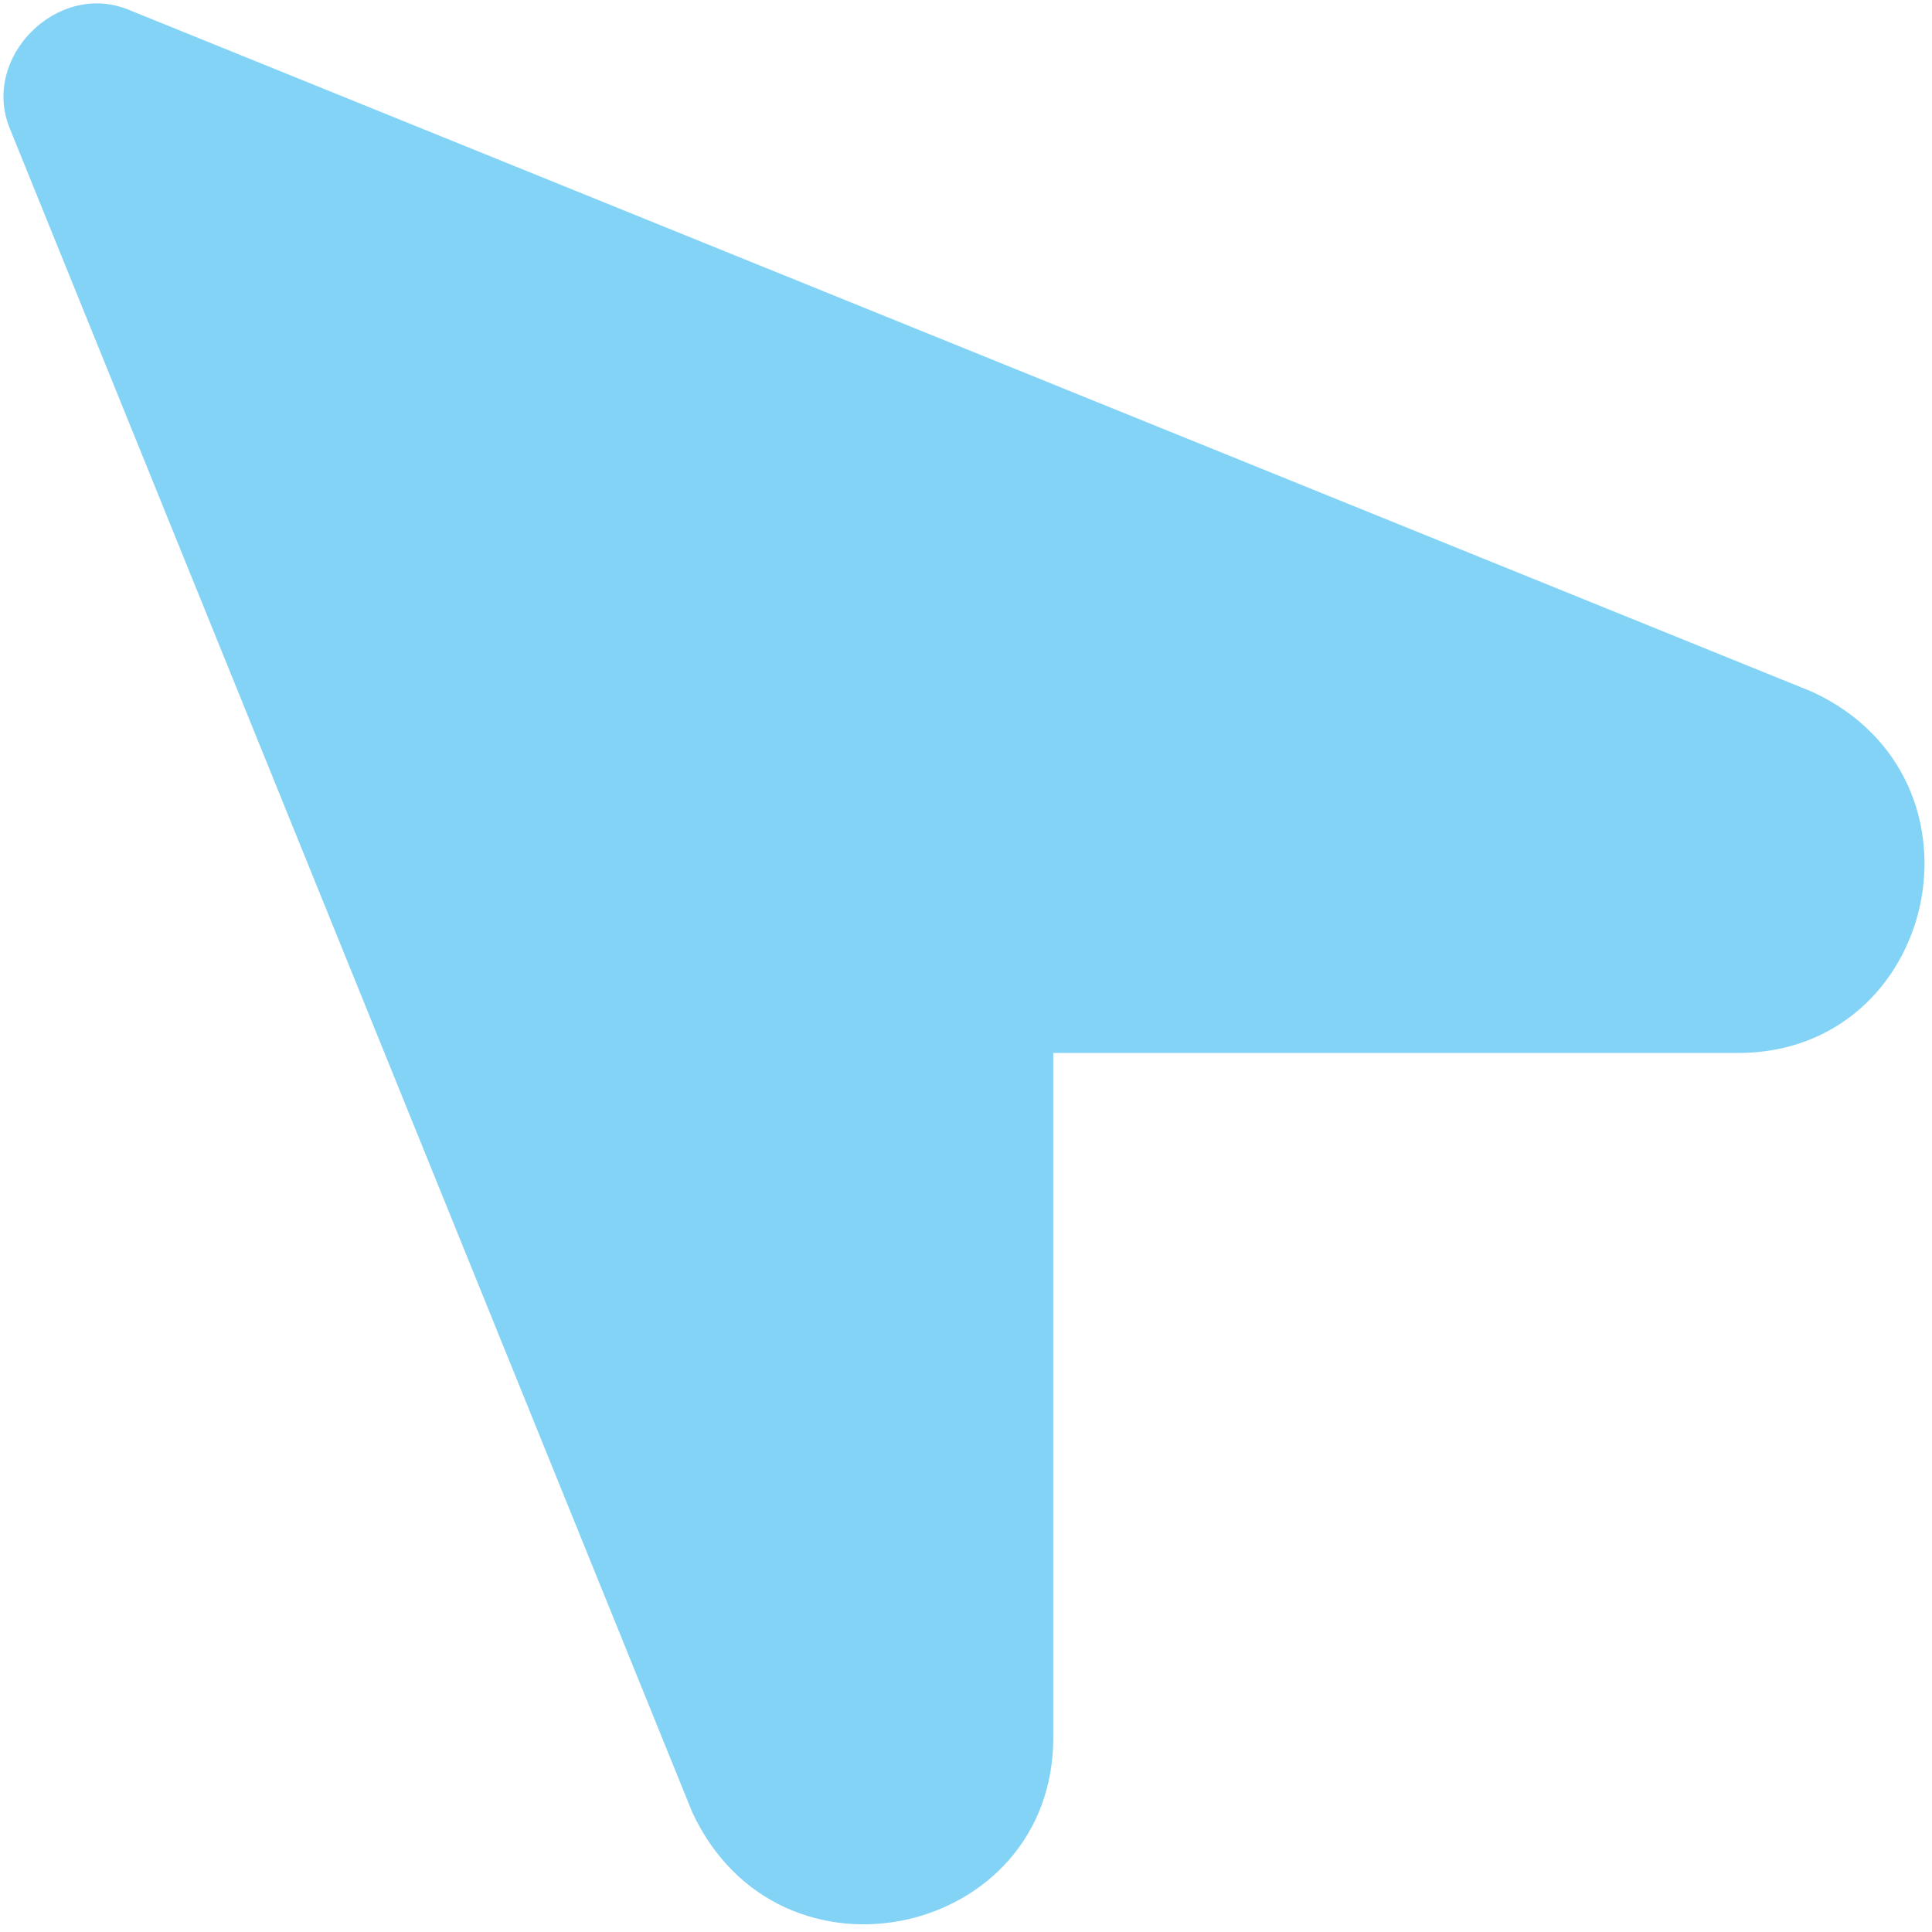
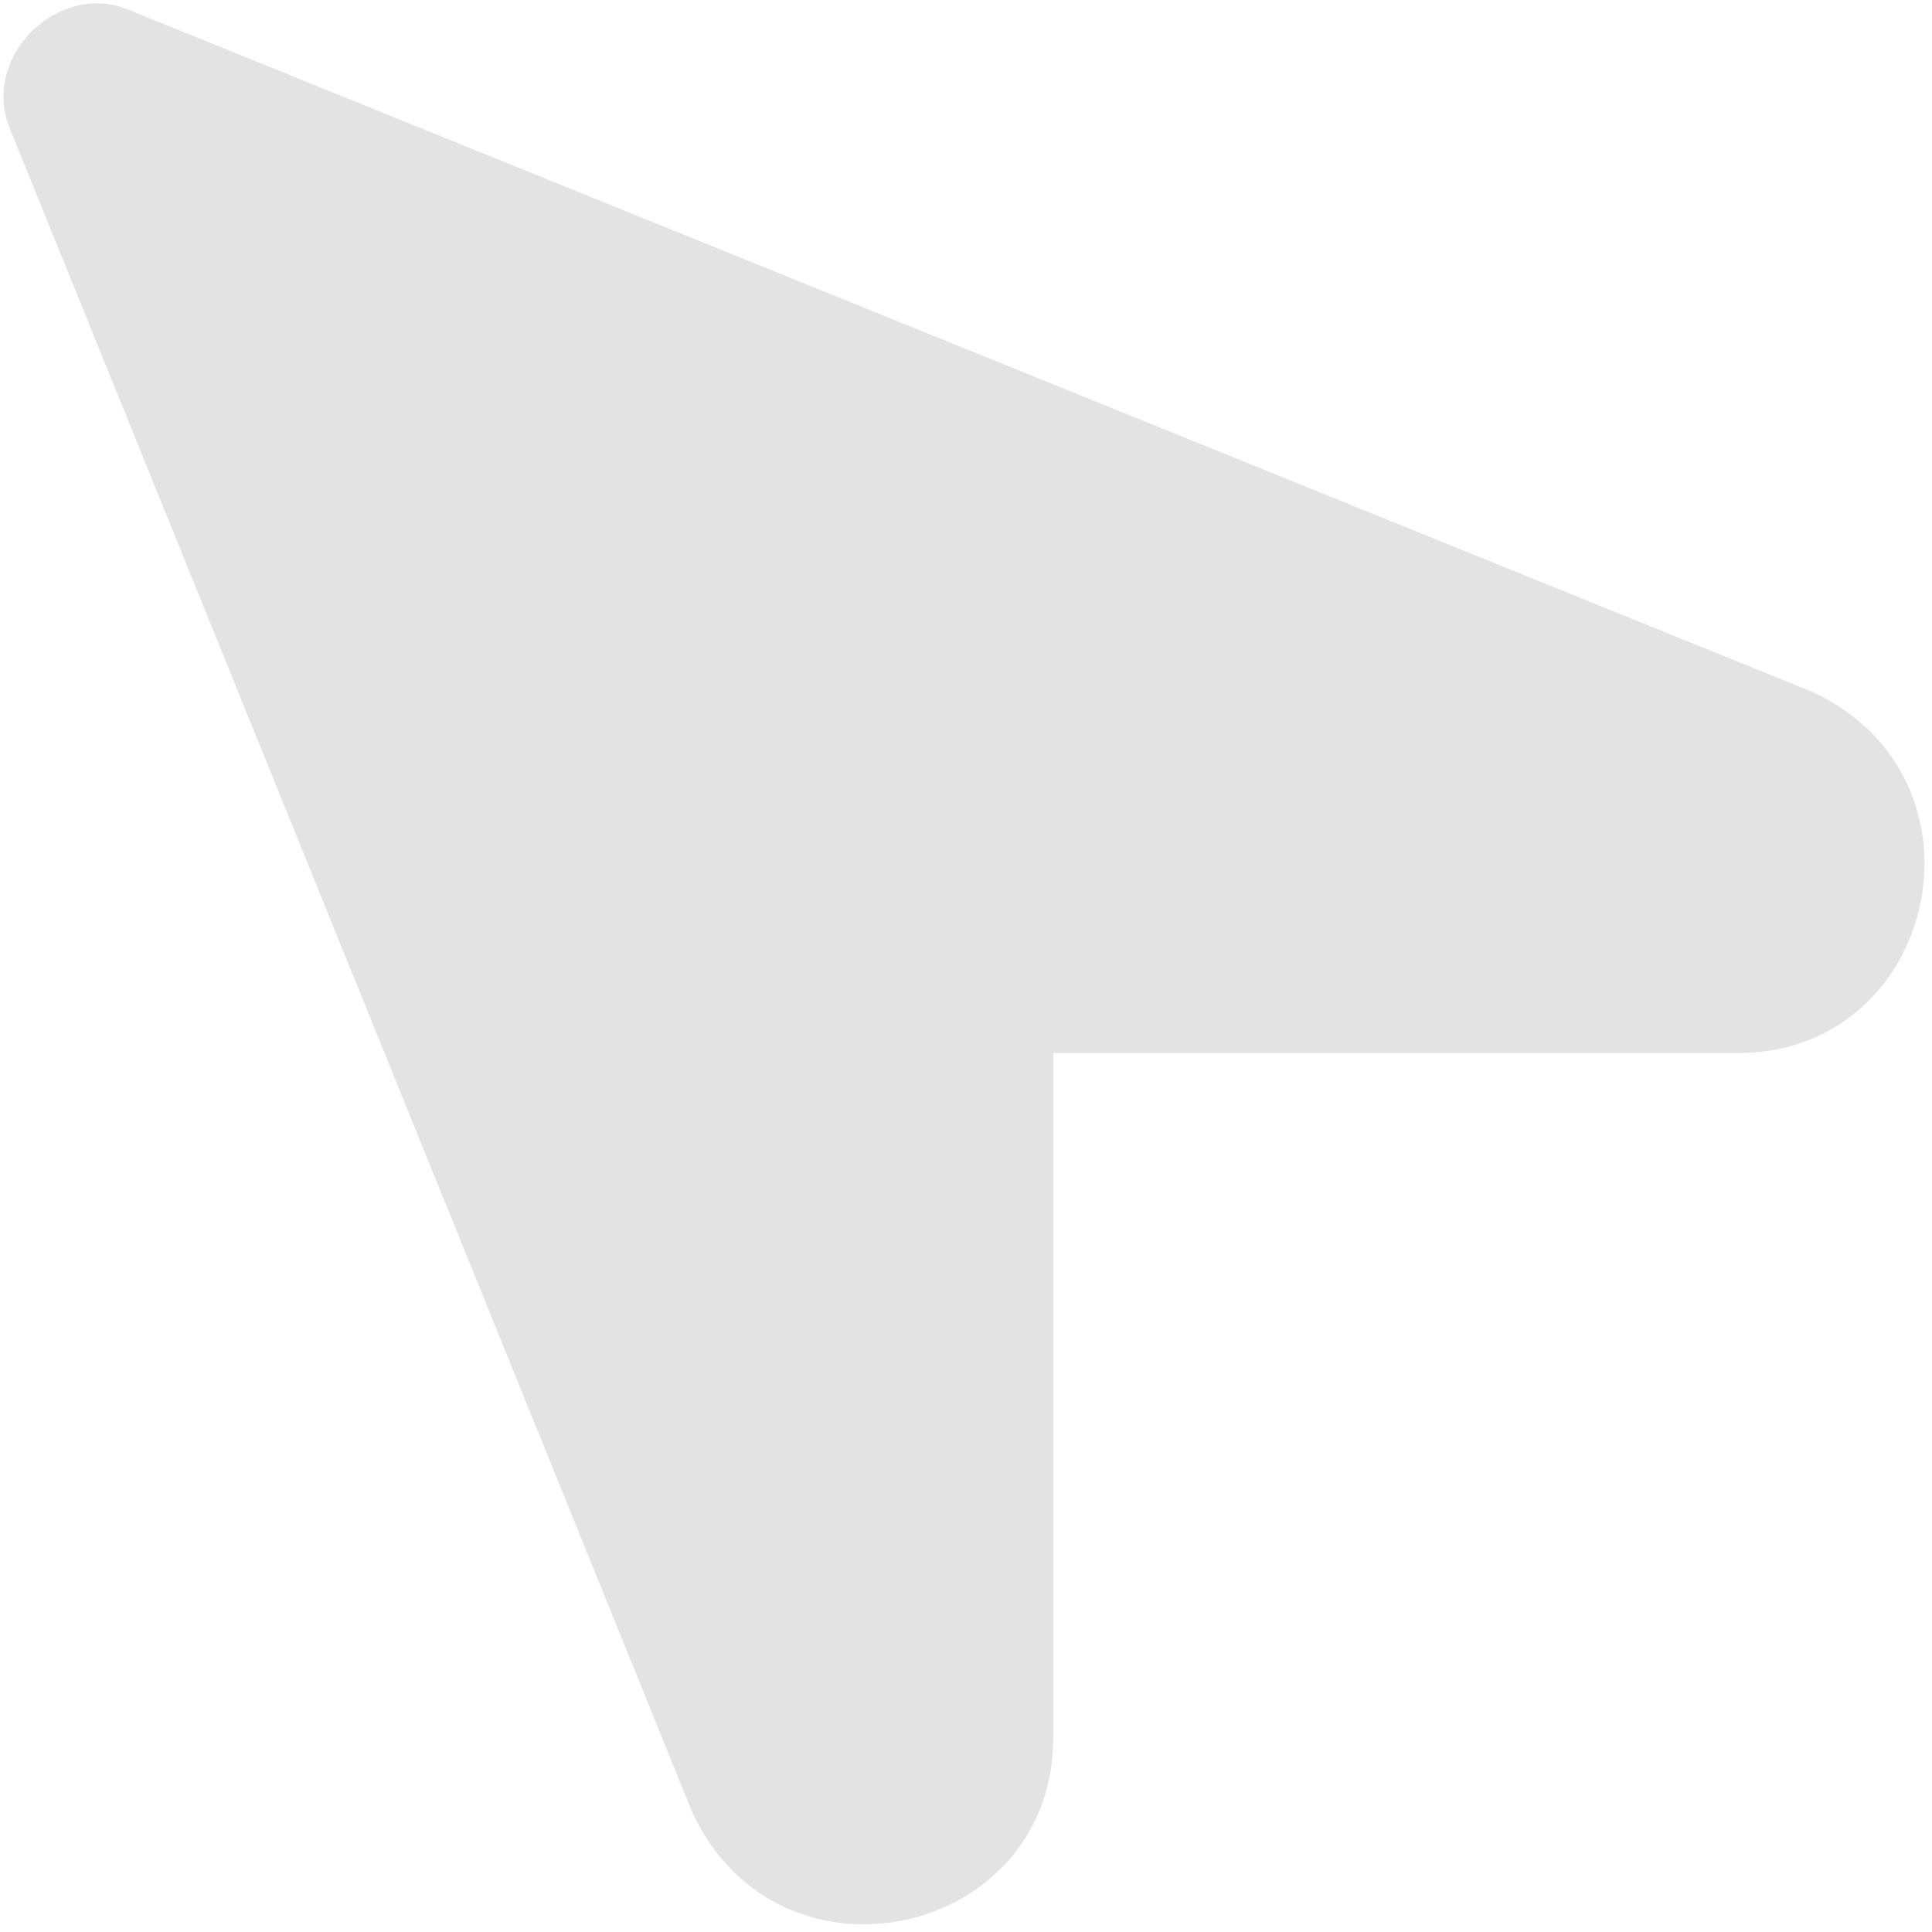
<svg xmlns="http://www.w3.org/2000/svg" width="32" height="32" viewBox="0 0 8.467 8.467" version="1.1" id="svg8">
  <defs id="defs2" />
  <g id="layer1" transform="translate(0,-288.5333)">
-     <path id="path1192" d="m 0.566,288.577 7.378,2.989 c 0.818,0.382 0.546,1.582 -0.327,1.582 H 4.616 v 3.001 c 0,0.873 -1.2,1.146 -1.582,0.327 L 0.044,289.099 c -0.131,-0.313 0.209,-0.653 0.522,-0.522 z" style="fill:#83d3f6;fill-opacity:1;stroke-width:0.017" />
+     <path id="path1192" d="m 0.566,288.577 7.378,2.989 c 0.818,0.382 0.546,1.582 -0.327,1.582 H 4.616 v 3.001 c 0,0.873 -1.2,1.146 -1.582,0.327 L 0.044,289.099 c -0.131,-0.313 0.209,-0.653 0.522,-0.522 z" style="fill:#e3e3e3;fill-opacity:1;stroke-width:0.017" />
  </g>
</svg>
